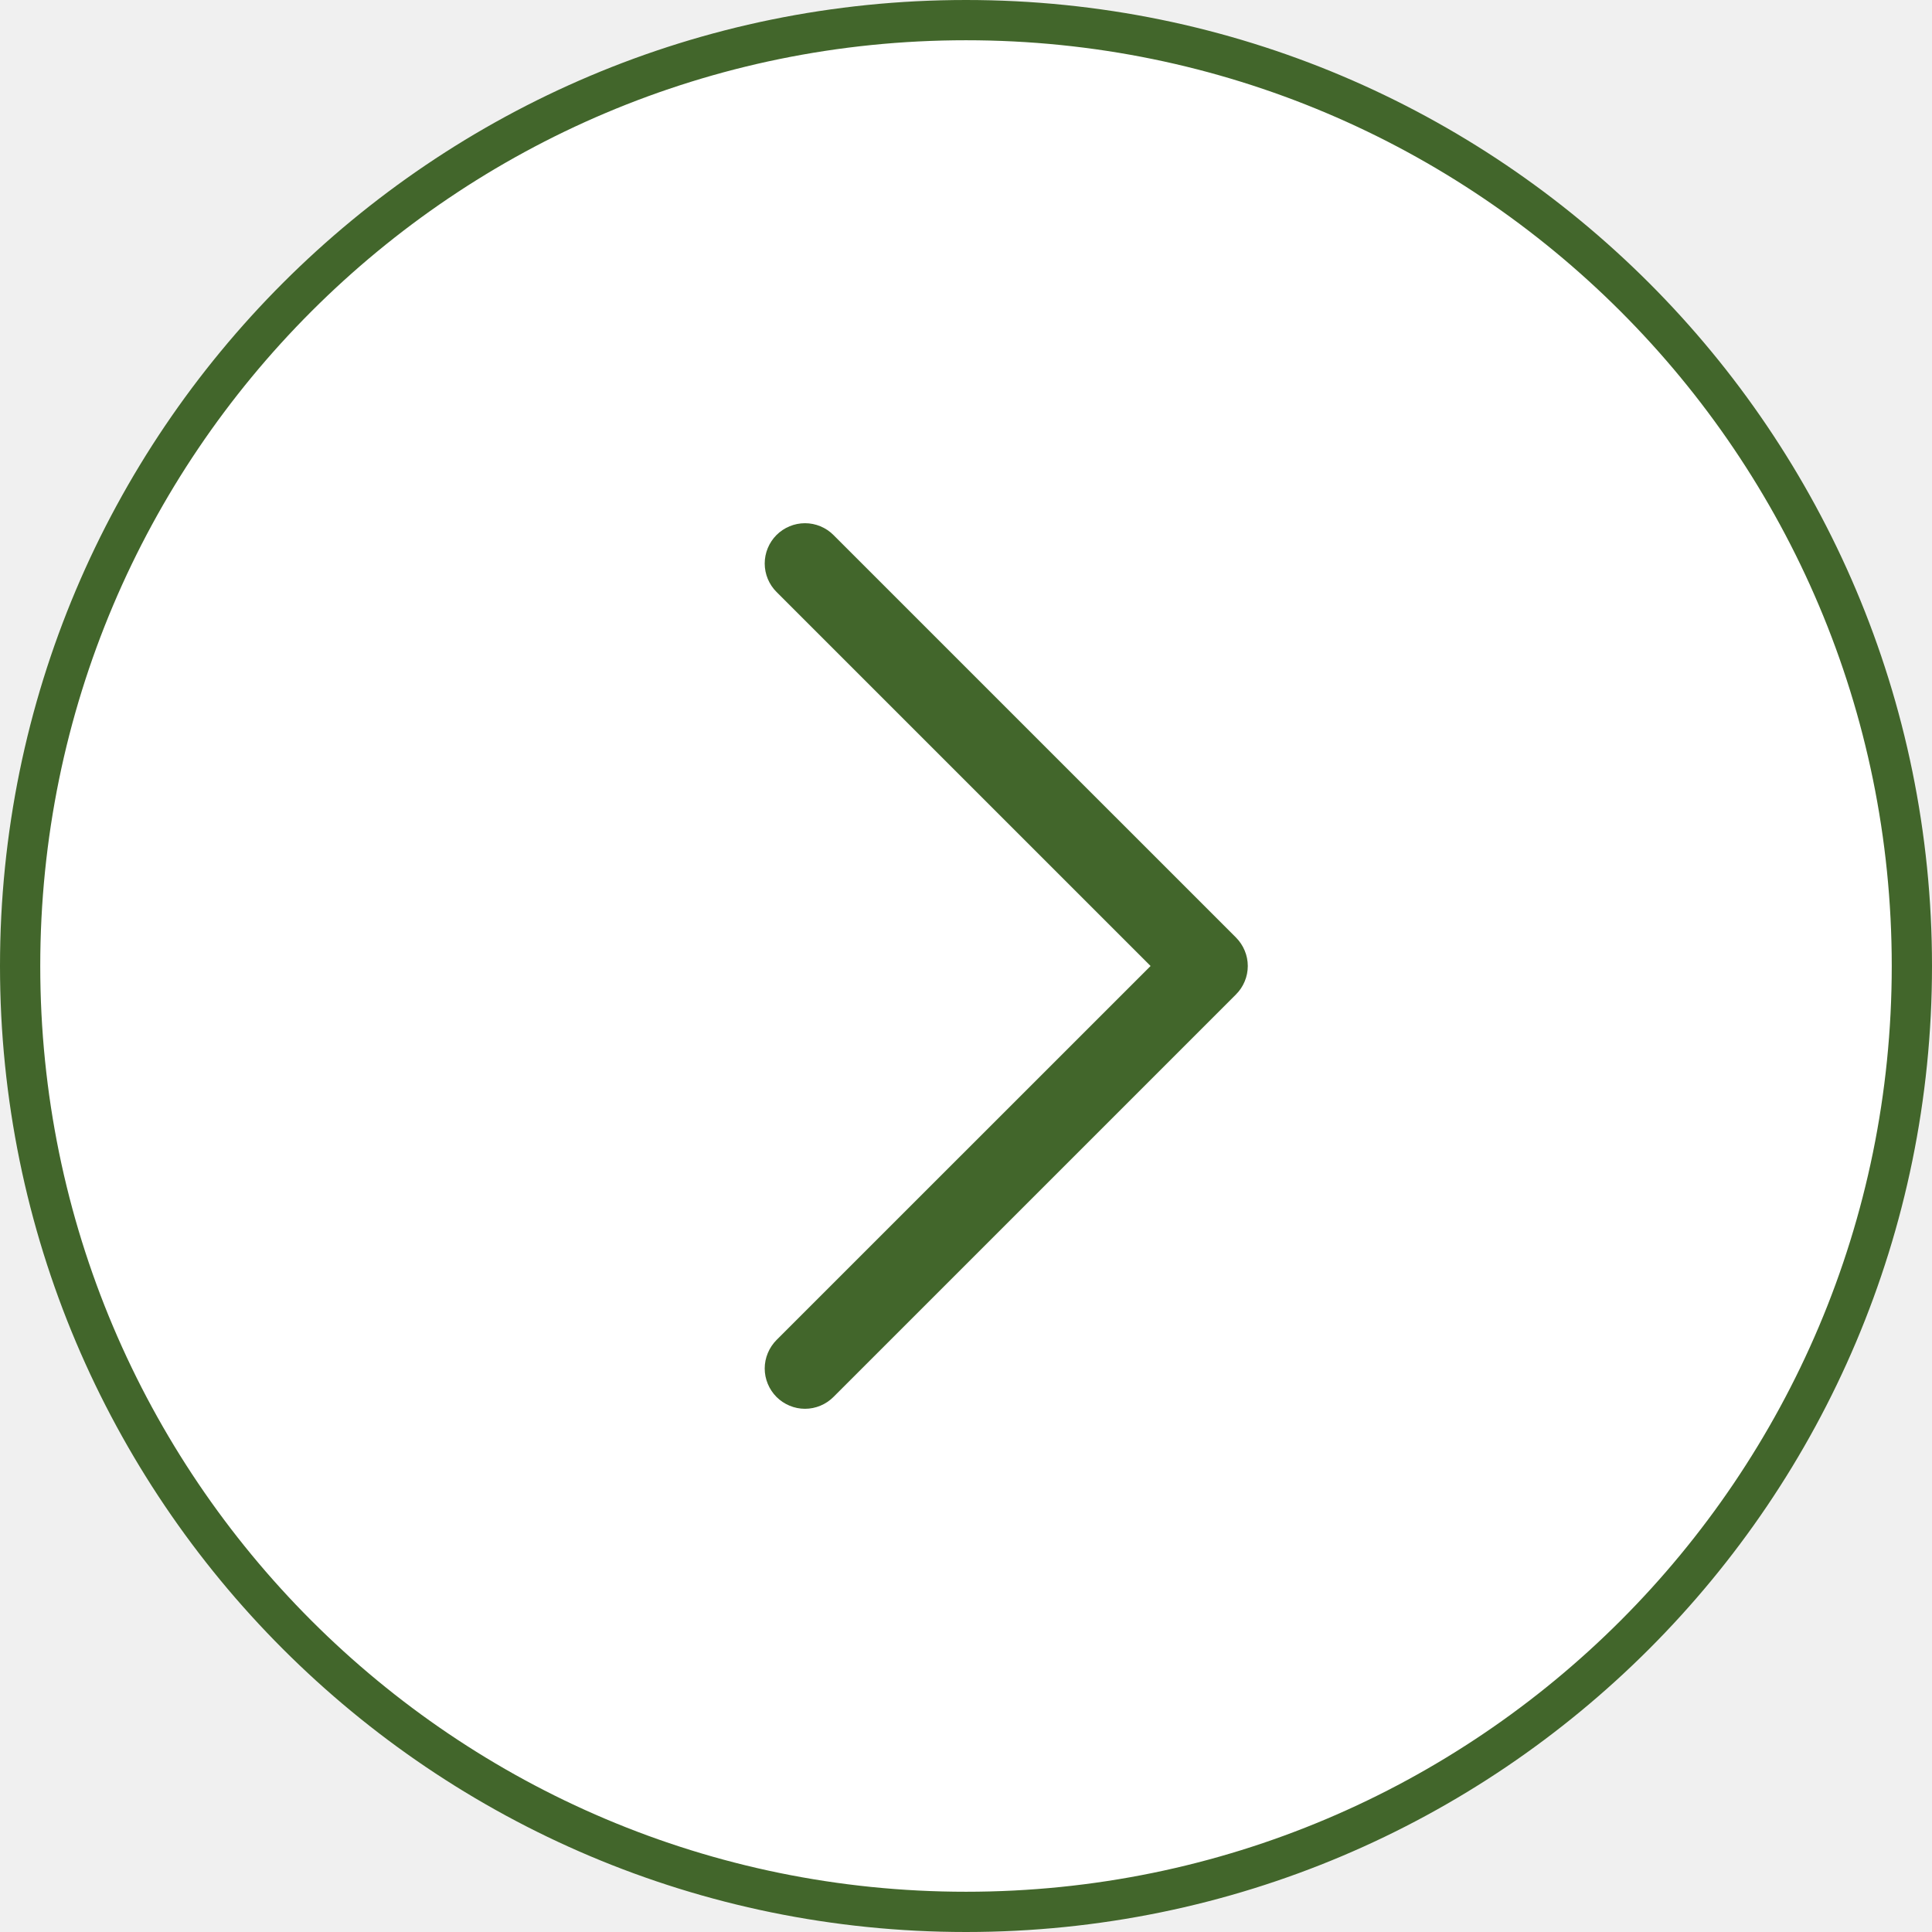
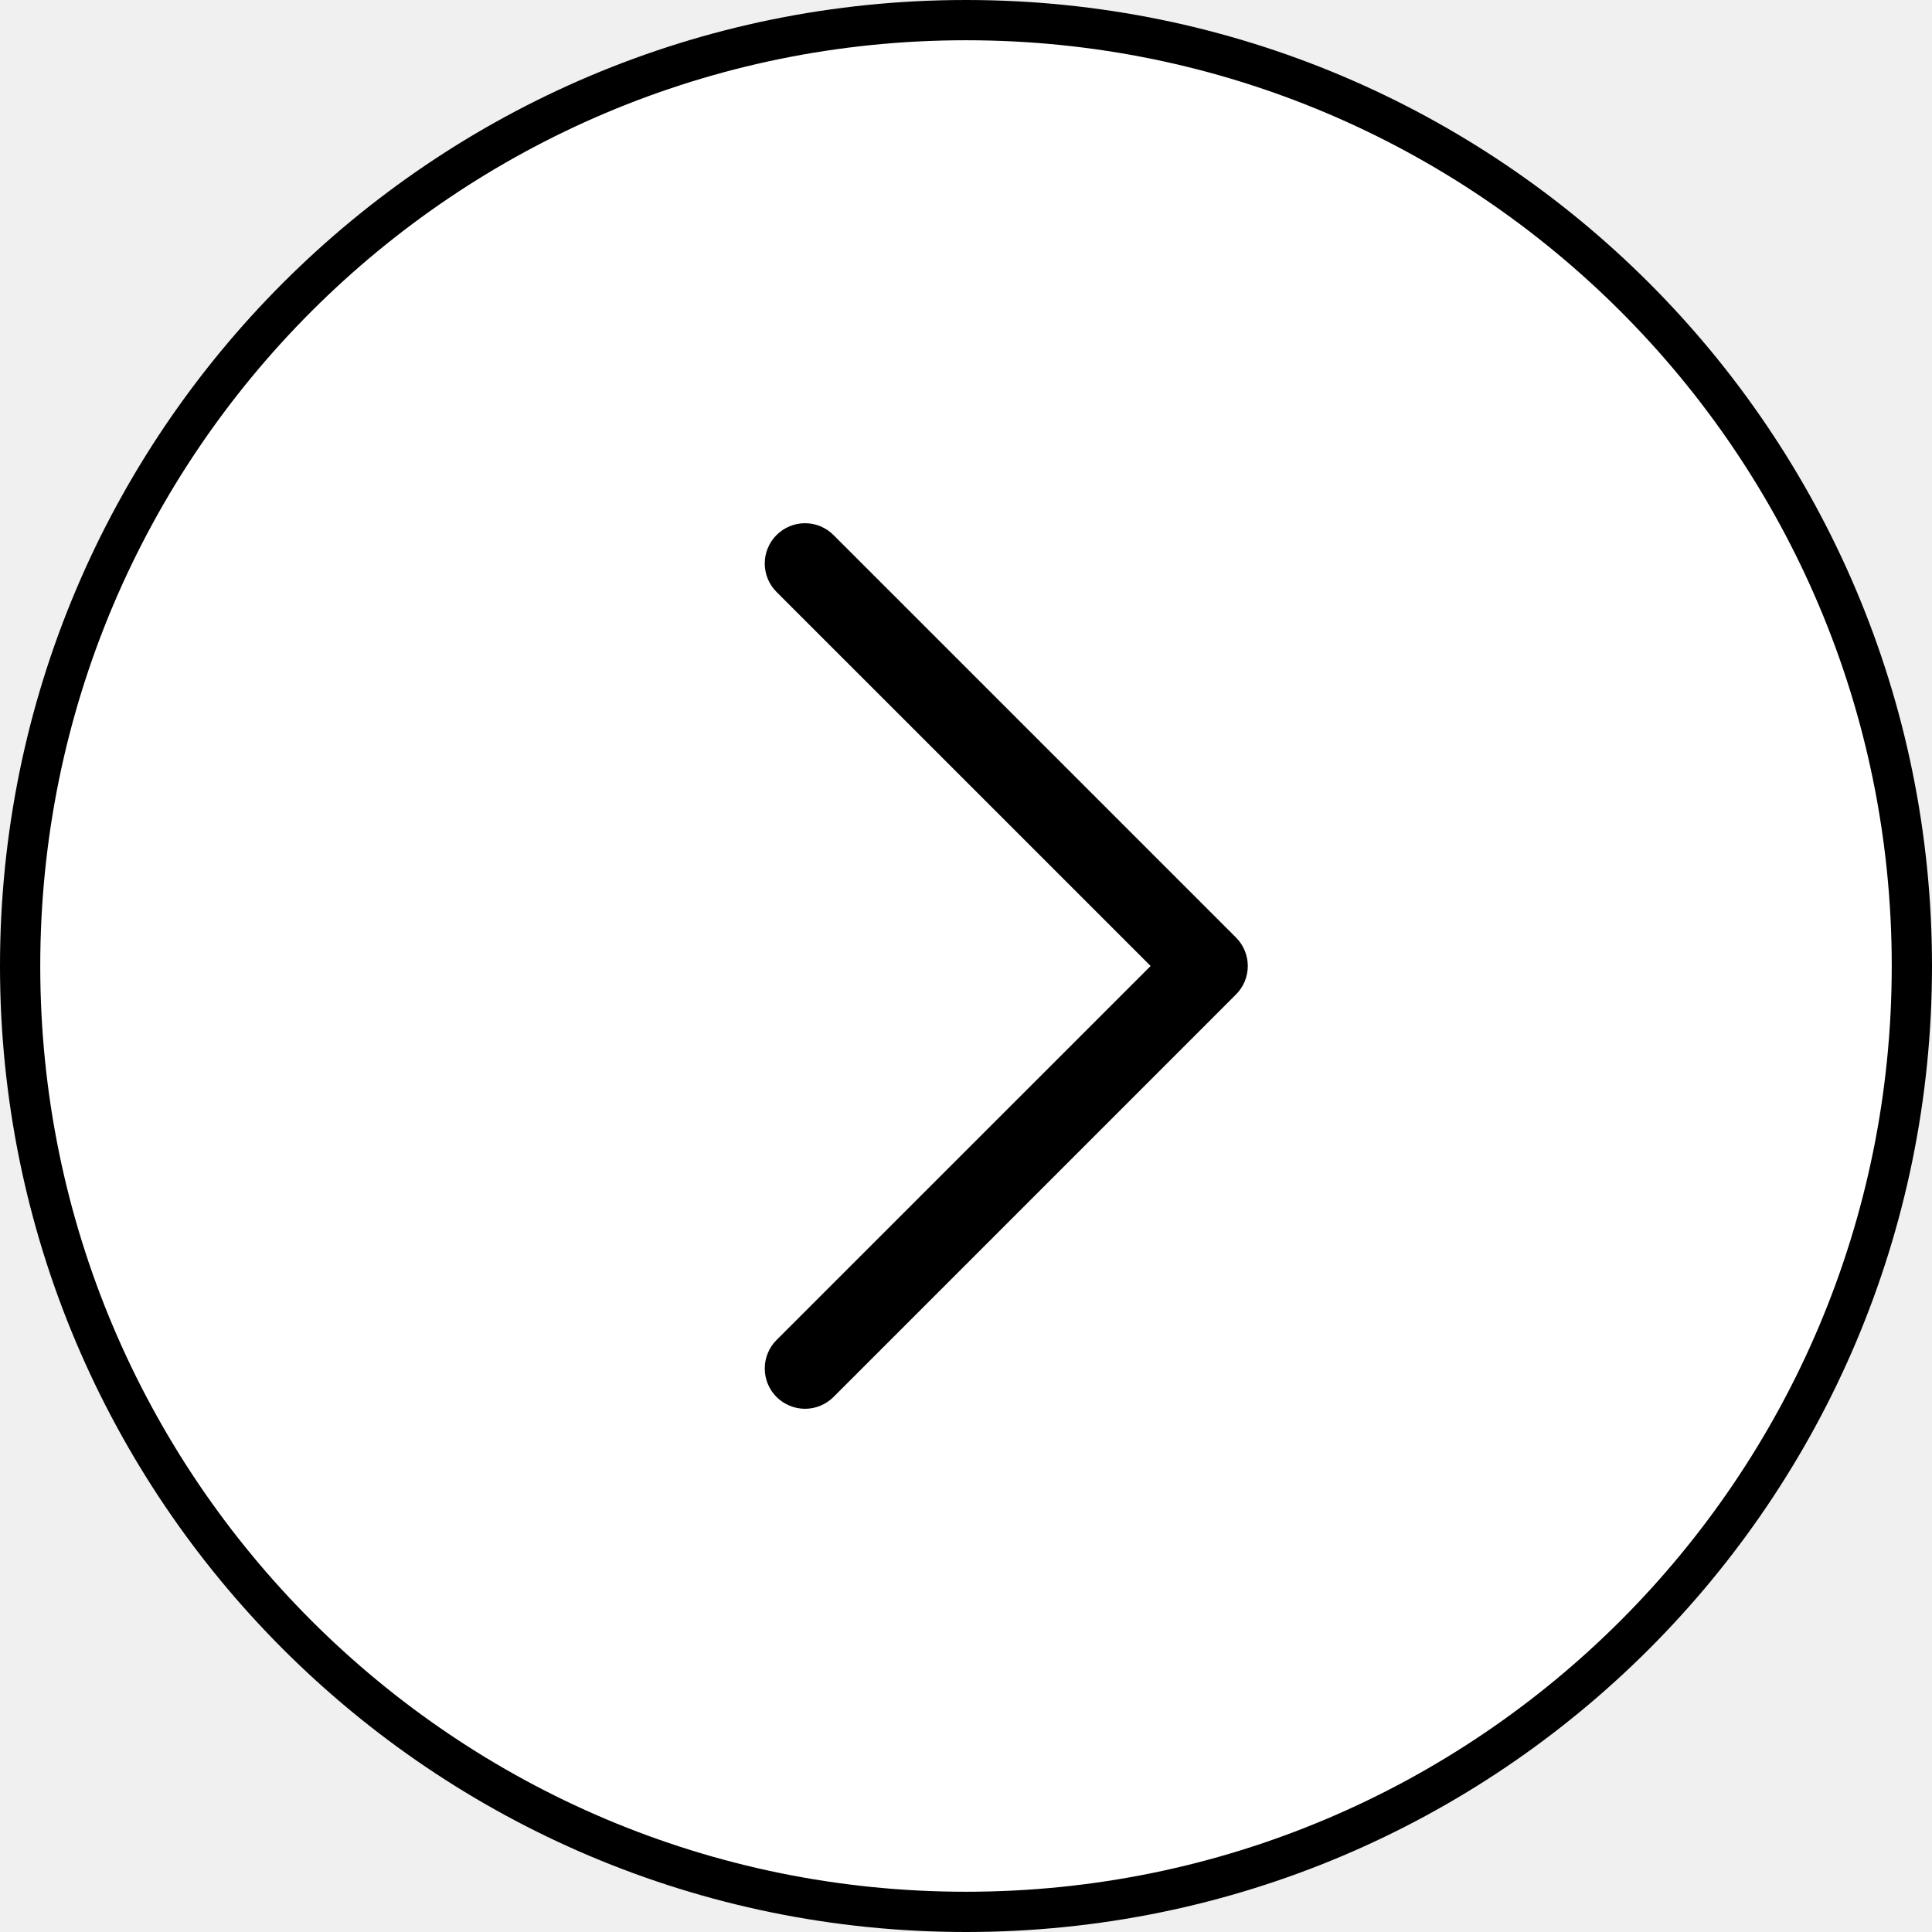
<svg xmlns="http://www.w3.org/2000/svg" width="48" height="48" viewBox="0 0 48 48" fill="none">
  <rect x="0.5" y="0.5" width="47" height="47" rx="23.5" fill="white" />
-   <rect x="0.5" y="0.5" width="47" height="47" rx="23.5" stroke="#42662B" />
-   <path d="M30.707 24.707L20.707 34.707C20.614 34.8 20.504 34.874 20.383 34.924C20.261 34.975 20.131 35.001 20 35.001C19.869 35.001 19.738 34.975 19.617 34.924C19.496 34.874 19.385 34.8 19.292 34.707C19.2 34.614 19.126 34.504 19.076 34.383C19.025 34.261 18.999 34.131 18.999 34C18.999 33.869 19.025 33.738 19.076 33.617C19.126 33.496 19.2 33.385 19.292 33.292L28.586 24L19.292 14.707C19.105 14.52 18.999 14.265 18.999 14C18.999 13.735 19.105 13.48 19.292 13.292C19.48 13.105 19.735 12.999 20 12.999C20.265 12.999 20.52 13.105 20.707 13.292L30.707 23.292C30.8 23.385 30.874 23.496 30.924 23.617C30.975 23.738 31.001 23.869 31.001 24C31.001 24.131 30.975 24.262 30.924 24.383C30.874 24.504 30.8 24.615 30.707 24.707Z" fill="#42662B" />
+   <rect x="0.5" y="0.5" width="47" height="47" rx="23.5" stroke="black" />
+   <path d="M30.708 24.707L20.708 34.708C20.615 34.8 20.505 34.874 20.384 34.924C20.262 34.975 20.132 35.001 20.001 35.001C19.869 35.001 19.739 34.975 19.618 34.924C19.496 34.874 19.386 34.8 19.293 34.708C19.2 34.615 19.126 34.504 19.076 34.383C19.026 34.261 19 34.131 19 34C19 33.869 19.026 33.739 19.076 33.617C19.126 33.496 19.2 33.385 19.293 33.292L28.587 24L19.293 14.707C19.105 14.52 19 14.265 19 14C19 13.735 19.105 13.48 19.293 13.293C19.481 13.105 19.735 12.999 20.001 12.999C20.266 12.999 20.52 13.105 20.708 13.293L30.708 23.293C30.801 23.385 30.875 23.496 30.925 23.617C30.975 23.738 31.001 23.869 31.001 24C31.001 24.131 30.975 24.262 30.925 24.383C30.875 24.504 30.801 24.615 30.708 24.707Z" fill="black" />
</svg>
